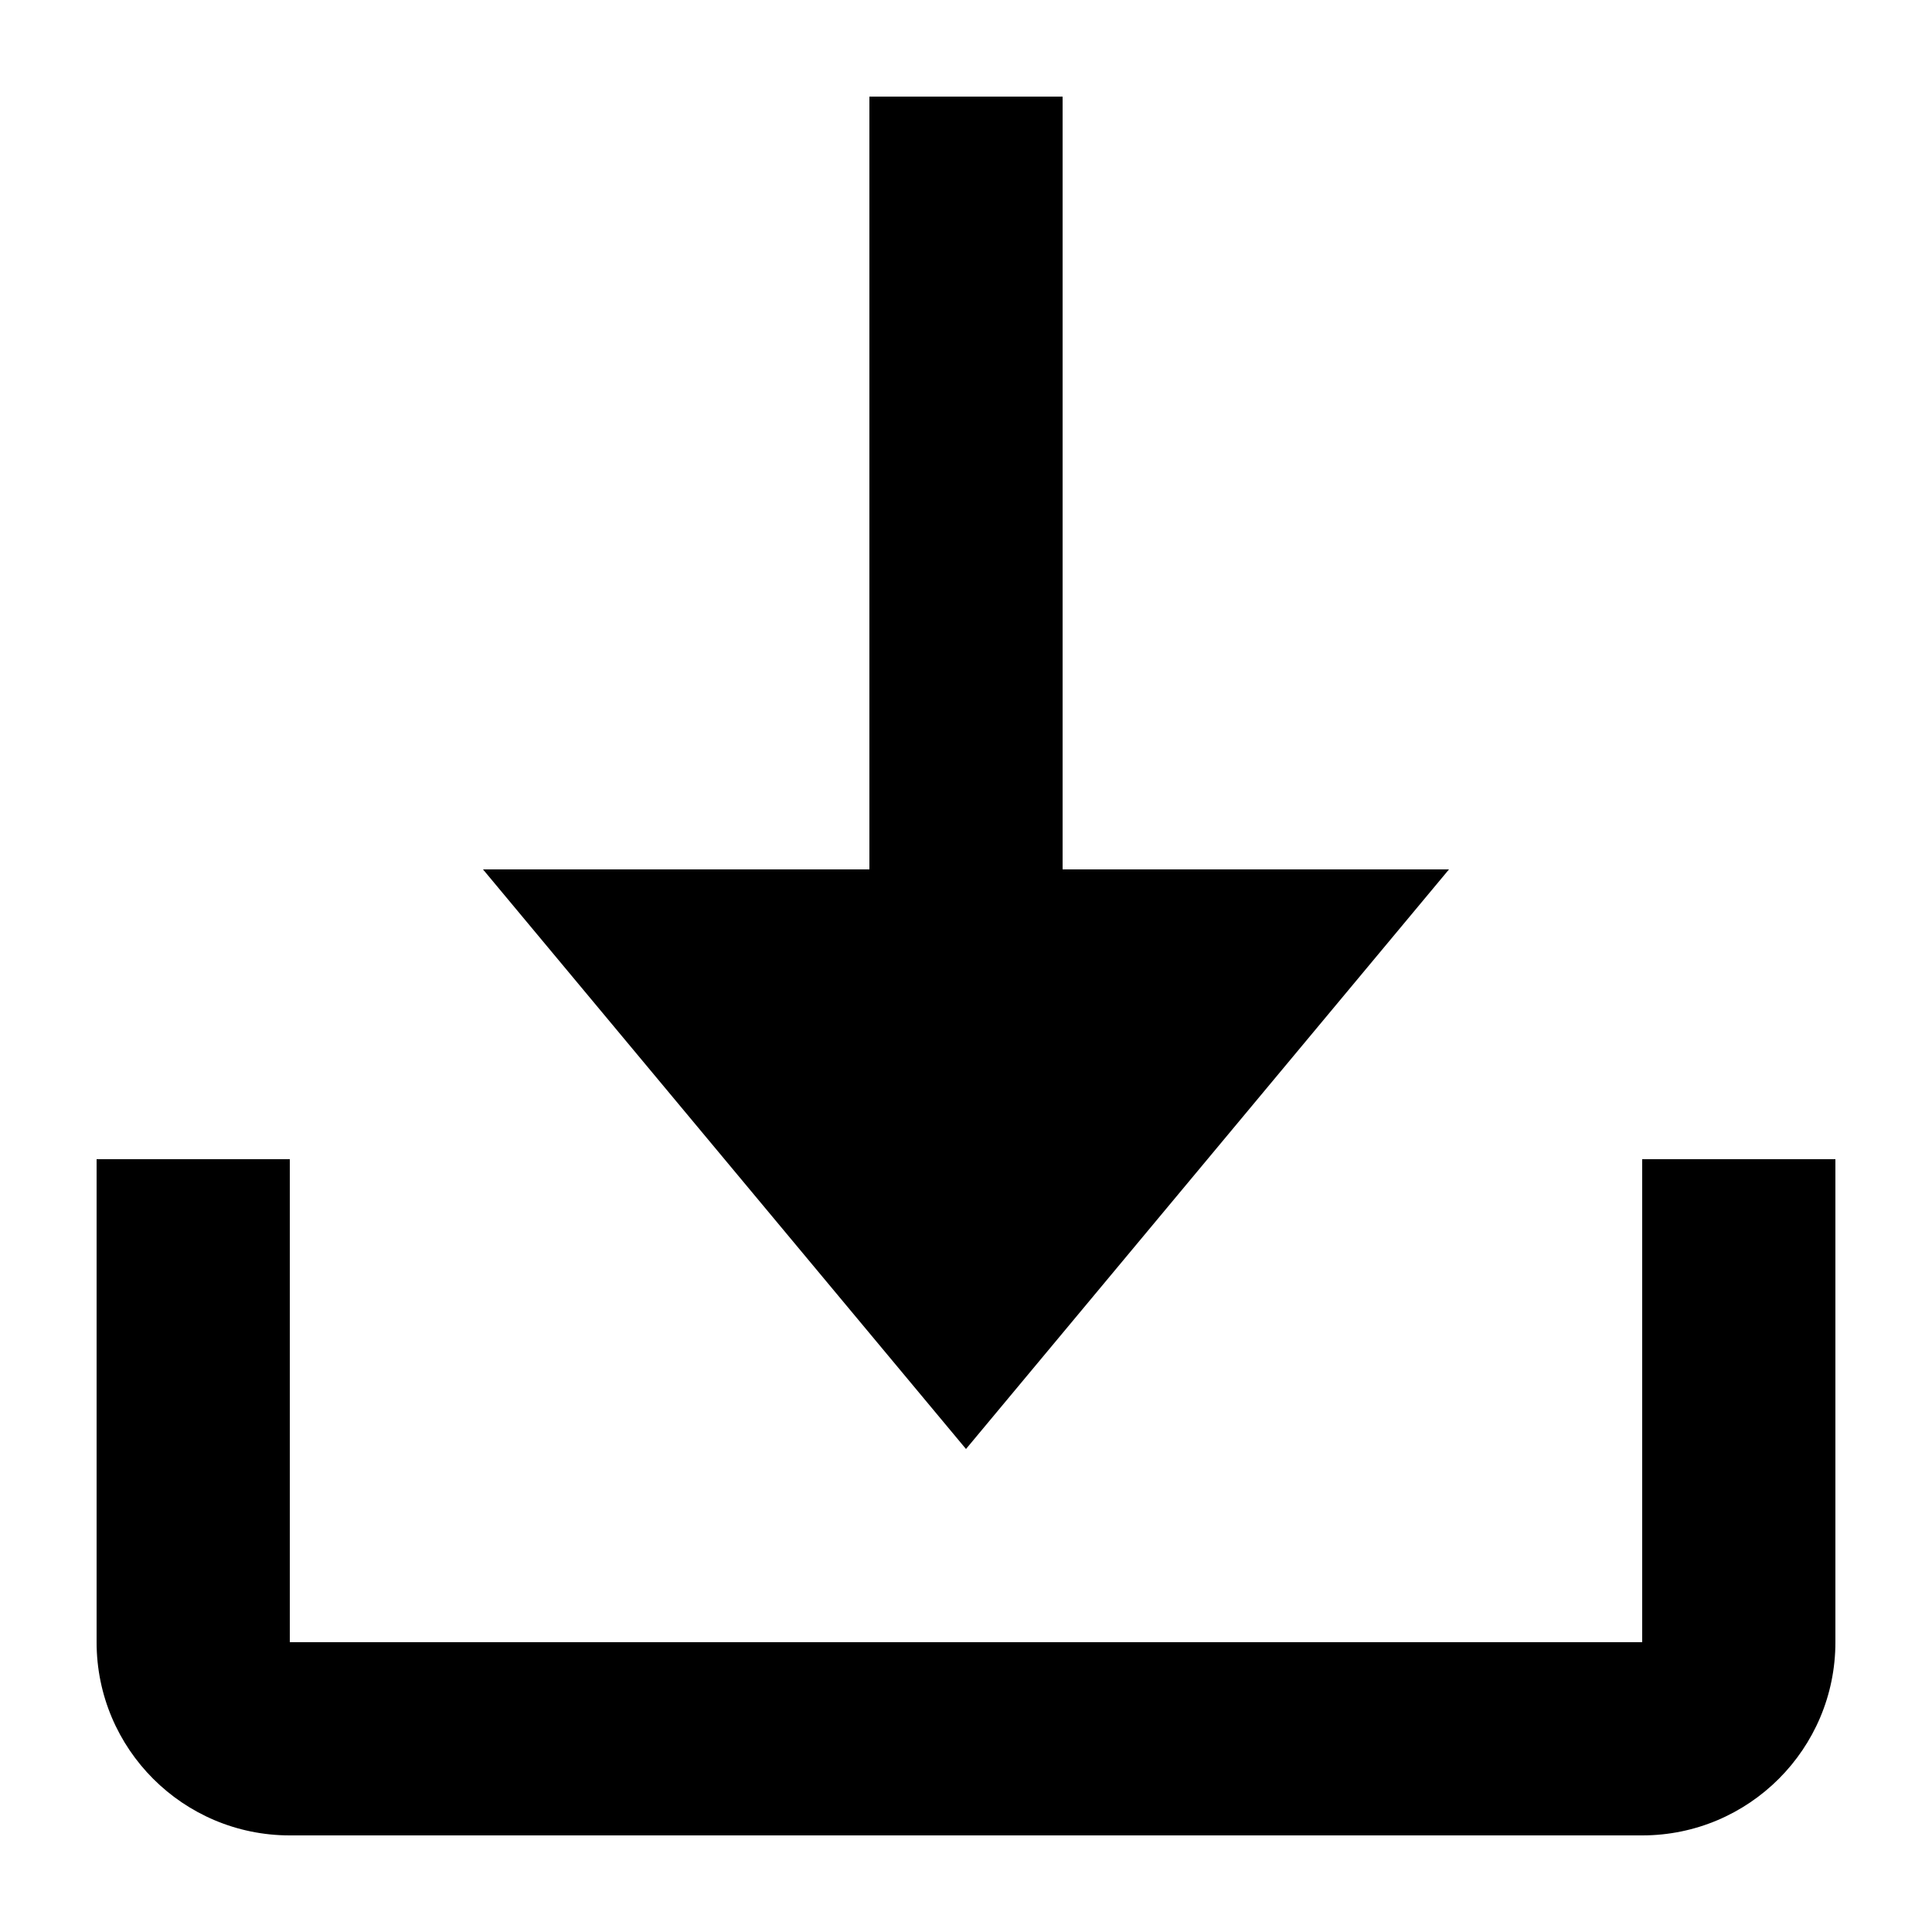
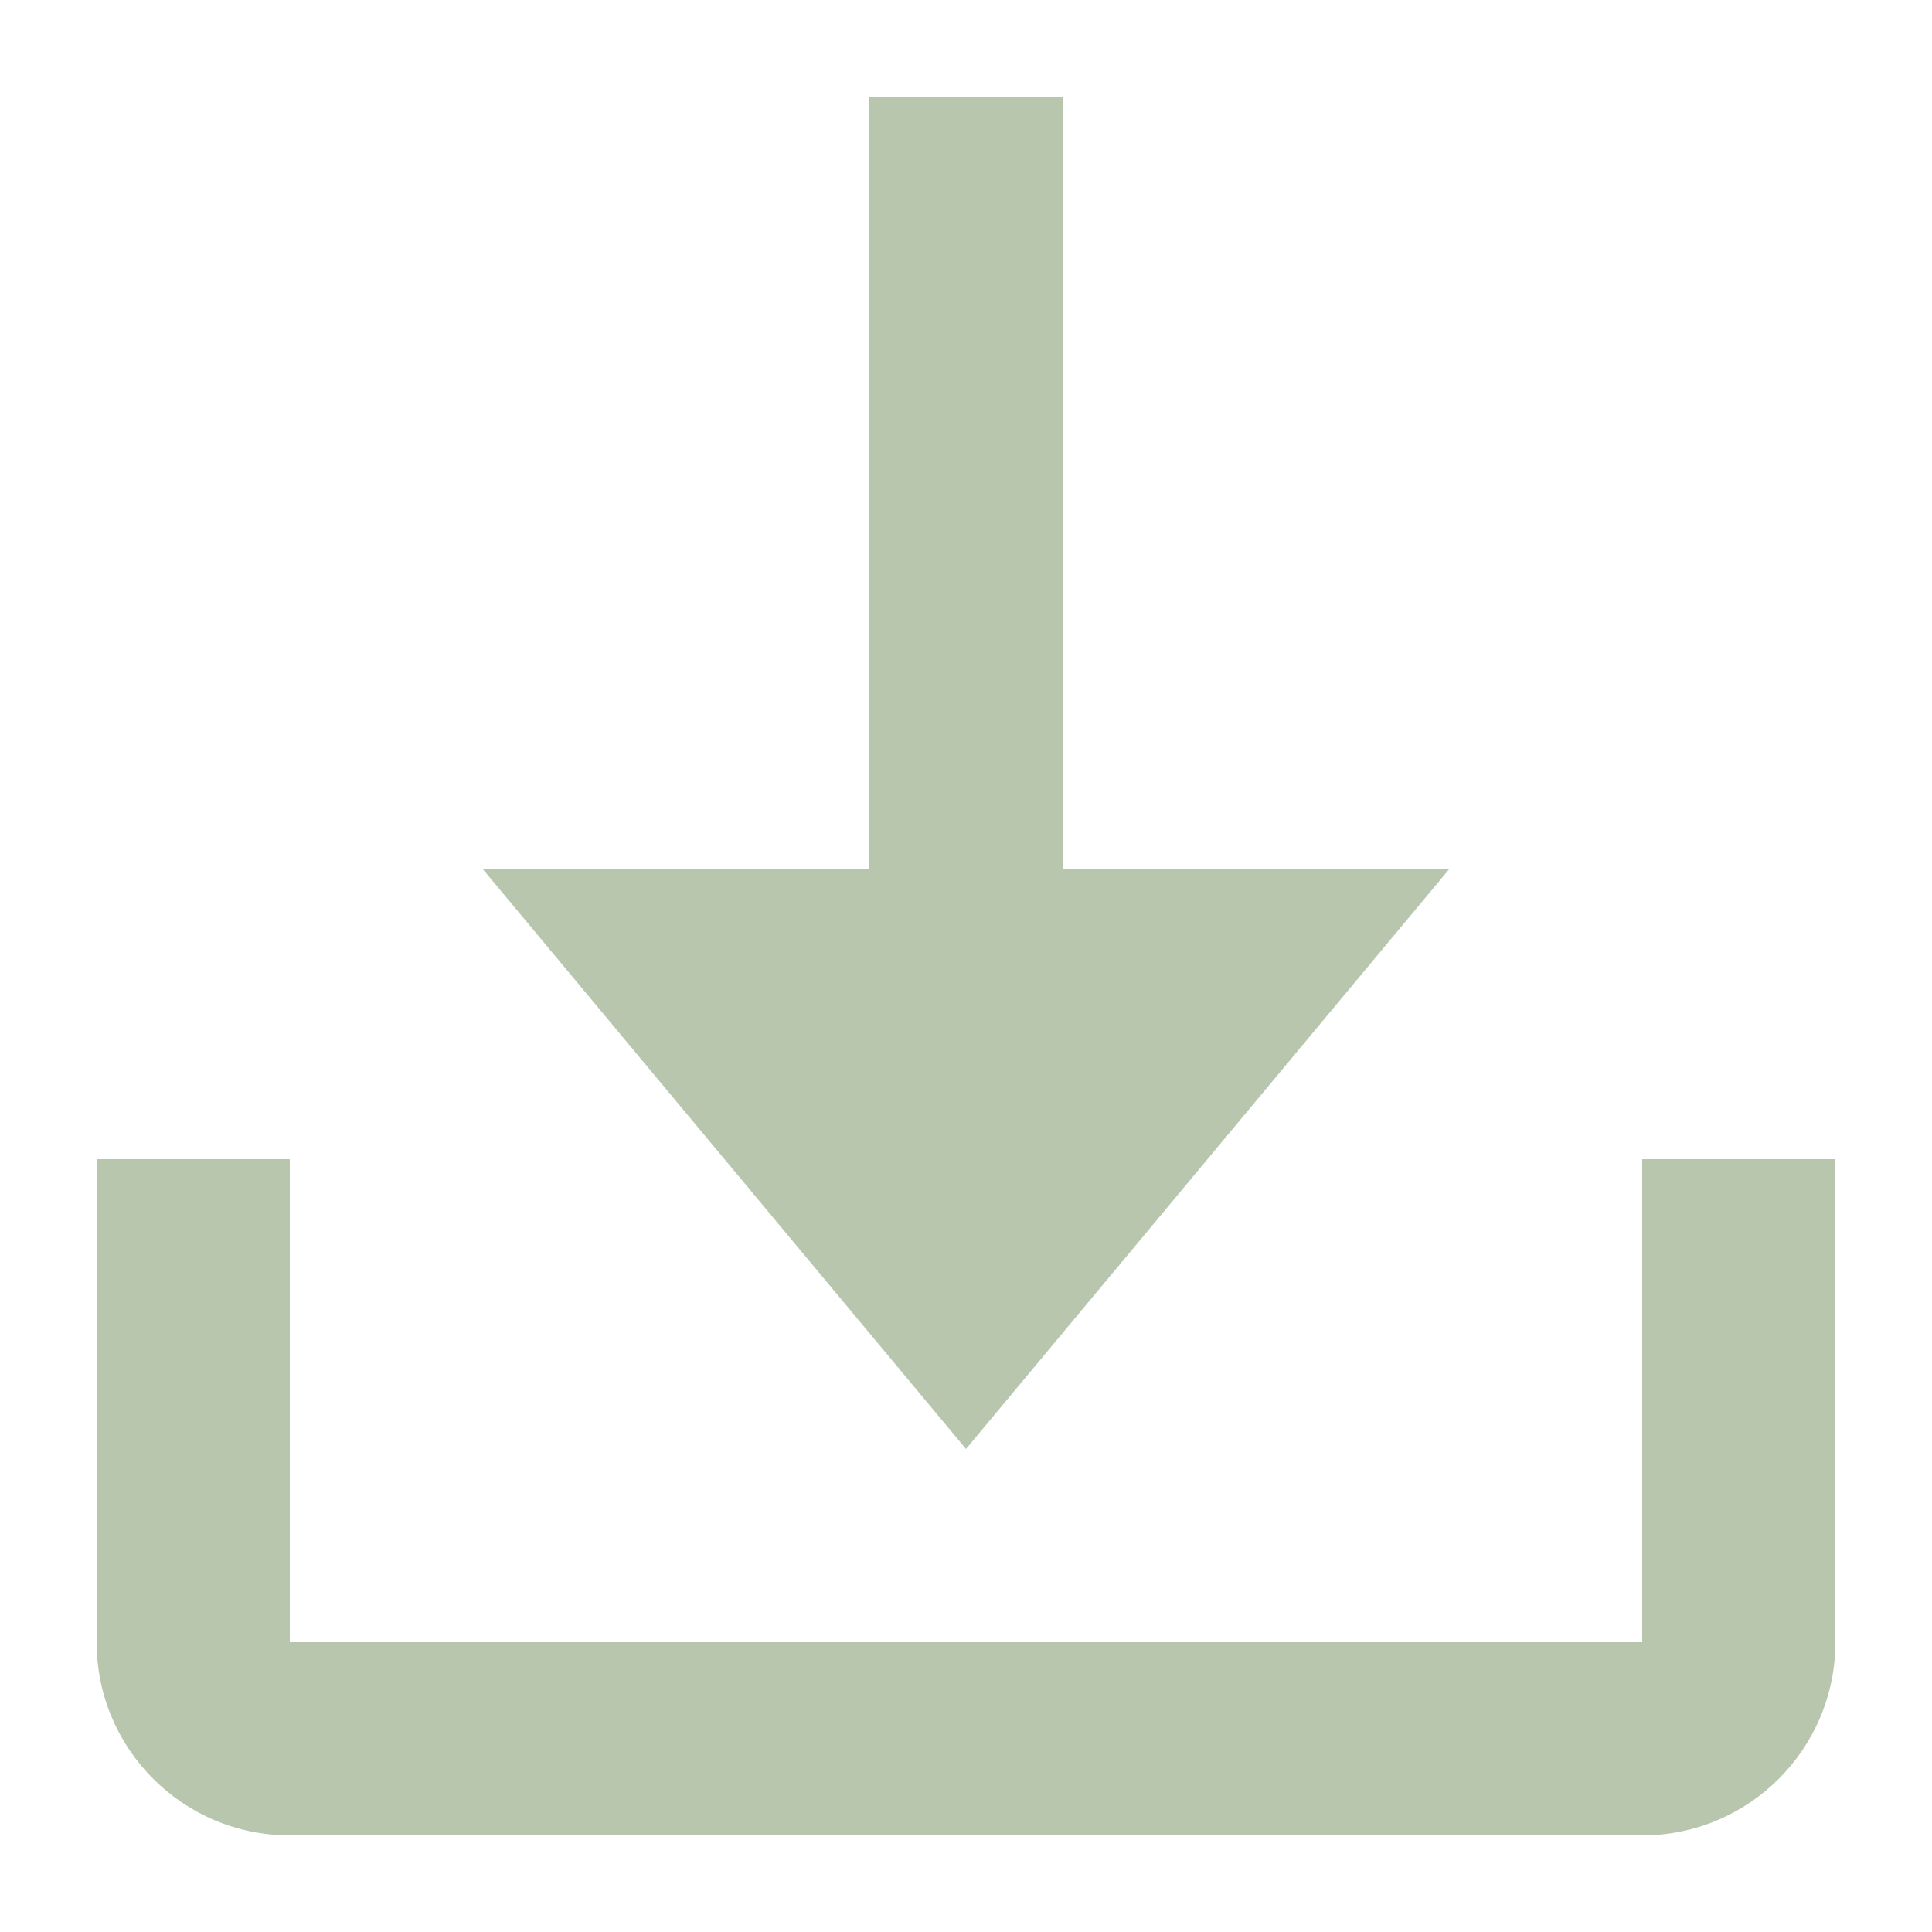
<svg xmlns="http://www.w3.org/2000/svg" width="20" height="20" viewBox="0 0 20 20">
-   <path d="M17 12v5H3v-5H1v5a2 2 0 0 0 2 2h14a2 2 0 0 0 2-2v-5z" />
-   <path d="M10 15l5-6h-4V1H9v8H5l5 6z" />
+   <path d="M17 12v5H3v-5H1v5a2 2 0 0 0 2 2h14a2 2 0 0 0 2-2v-5z" fill="#b9c6ae" />
+   <path d="M10 15l5-6h-4V1H9v8H5l5 6z" fill="#b9c6ae" />
</svg>
